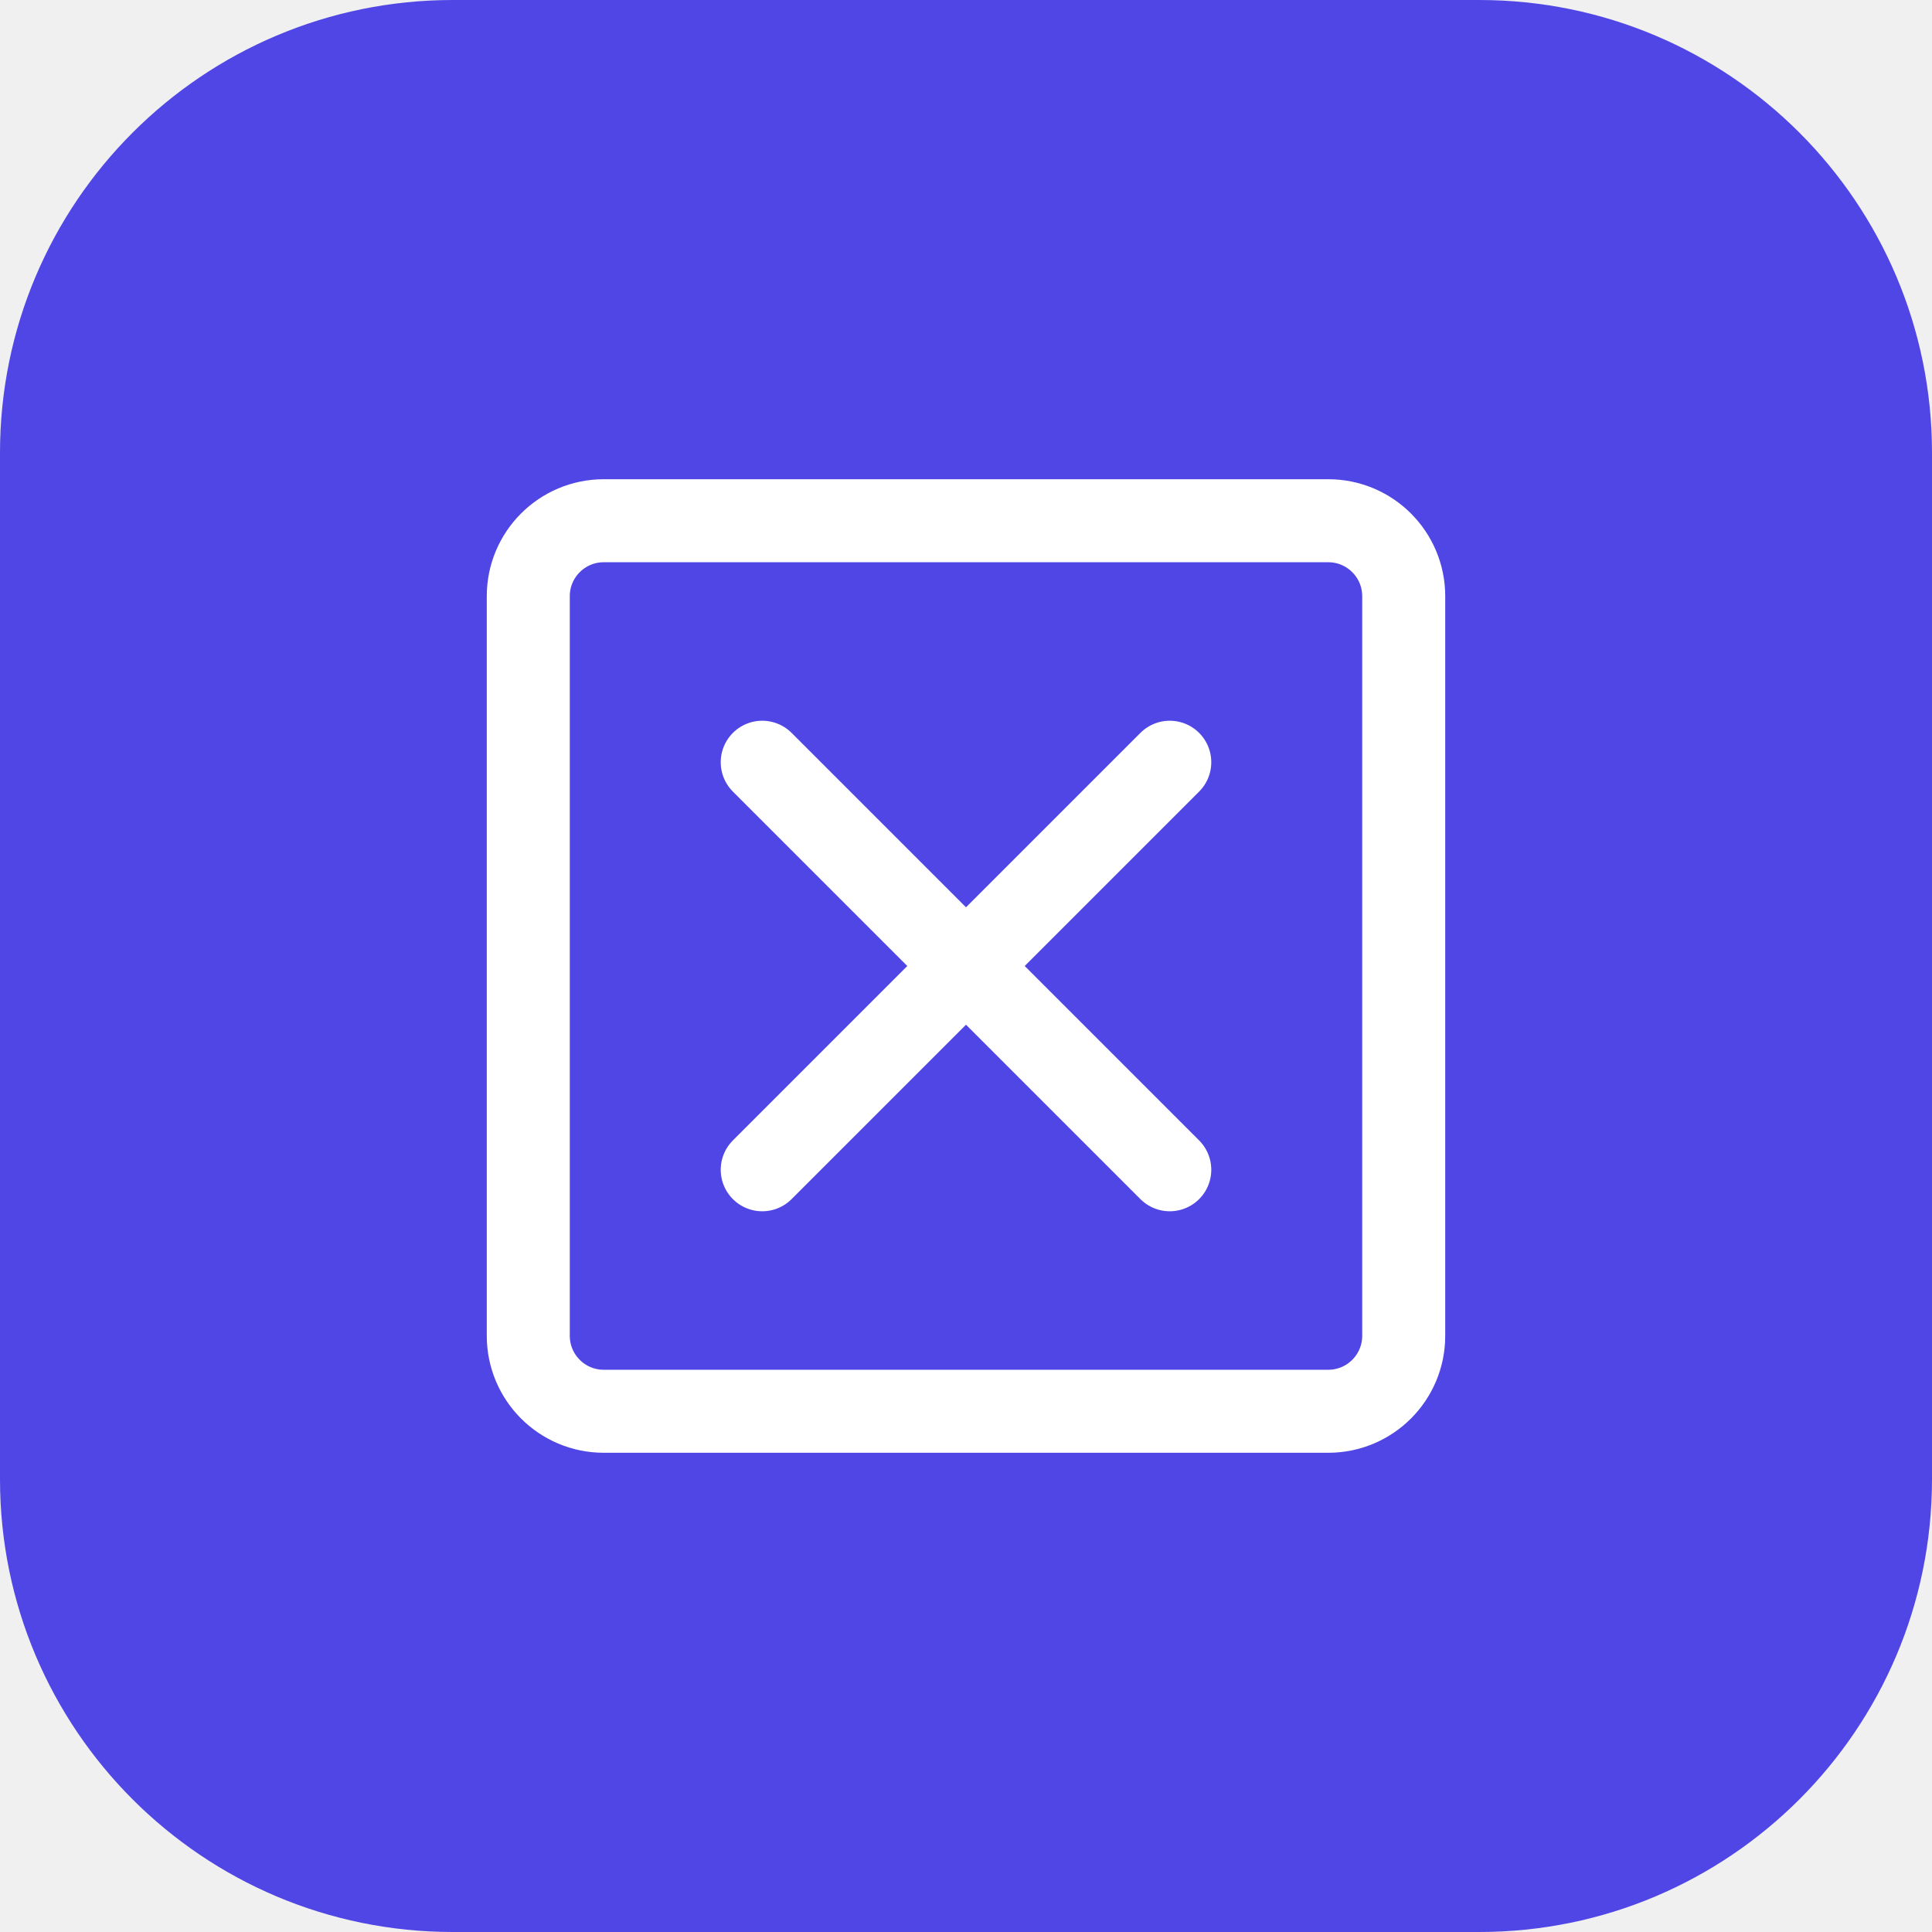
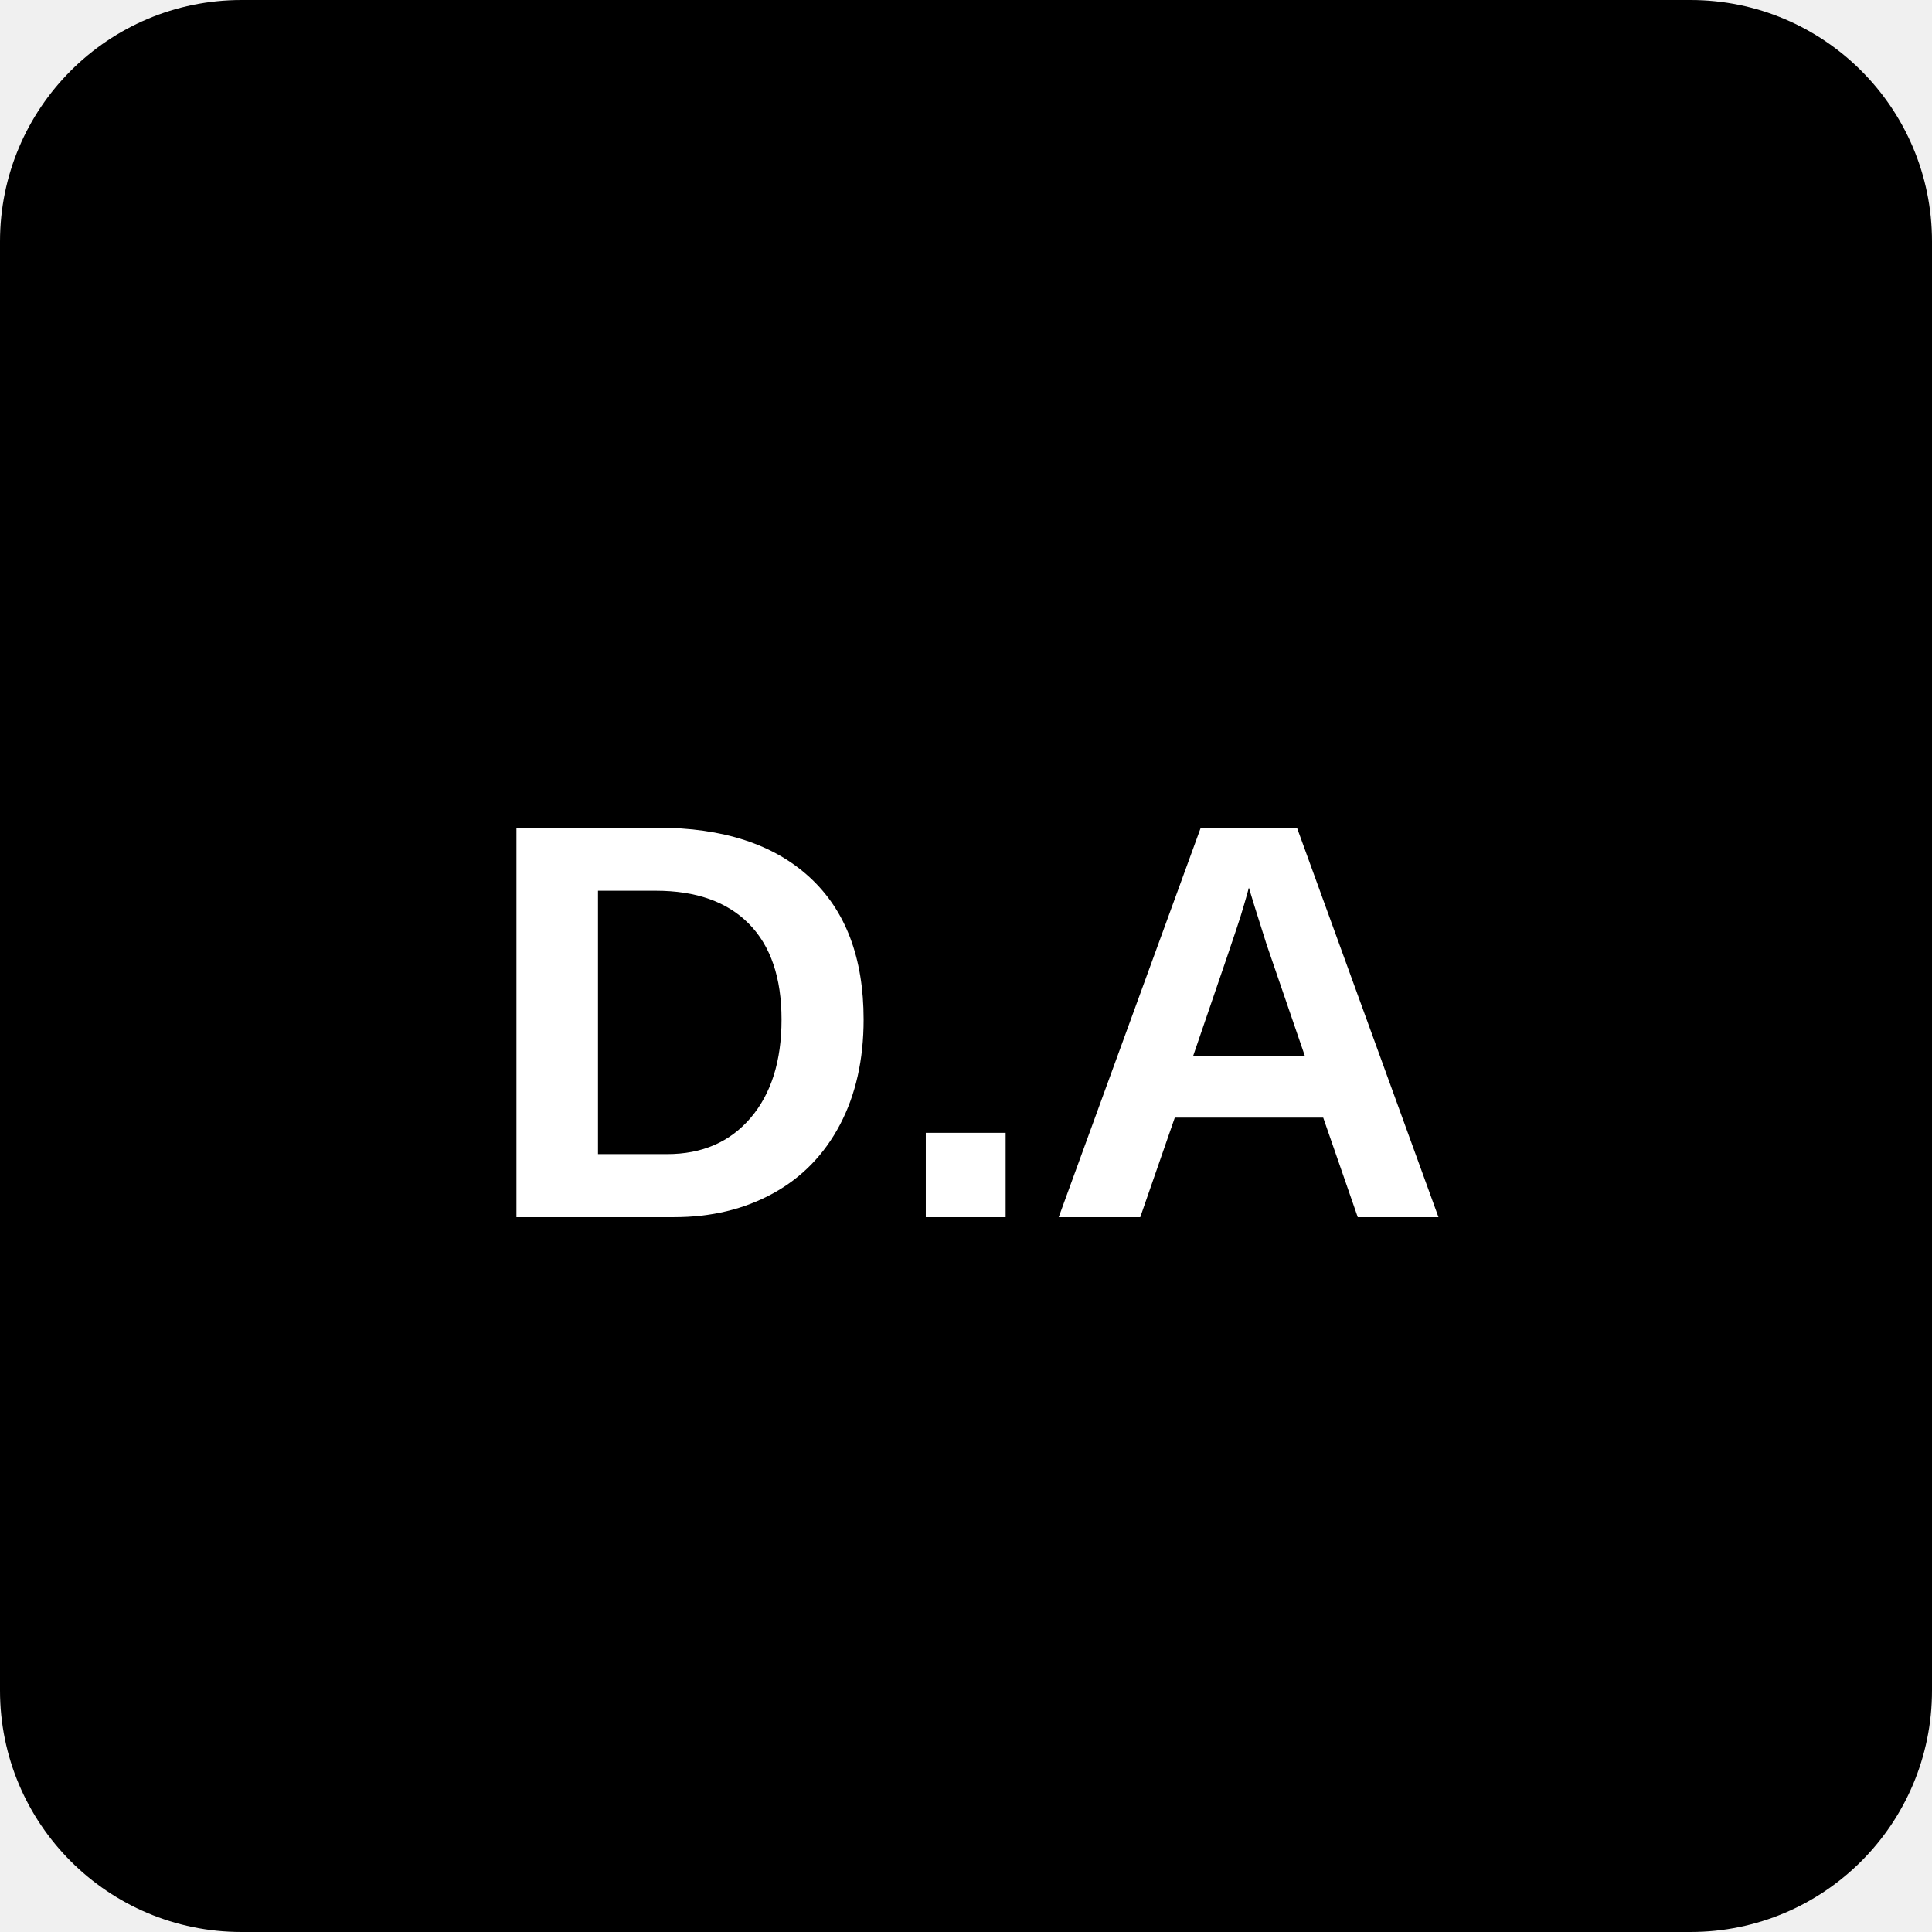
- <svg xmlns="http://www.w3.org/2000/svg" width="512" height="512" viewBox="0 0 512 512" fill="none">
-   <rect width="512" height="512" rx="120" fill="#4F46E5" />
-   <path d="M352 138H160C148.954 138 140 146.954 140 158V354C140 365.046 148.954 374 160 374H352C363.046 374 372 365.046 372 354V158C372 146.954 363.046 138 352 138Z" stroke="white" stroke-width="22" stroke-linecap="round" stroke-linejoin="round" />
-   <path d="M202 202L310 310" stroke="white" stroke-width="22" stroke-linecap="round" stroke-linejoin="round" />
-   <path d="M310 202L202 310" stroke="white" stroke-width="22" stroke-linecap="round" stroke-linejoin="round" />
+ <svg xmlns="http://www.w3.org/2000/svg" width="512" height="512" viewBox="0 0 512 512">
+   <rect width="512" height="512" rx="64" fill="#000000" />
+   <text x="256" y="280" font-family="Arial, sans-serif" font-size="150" fill="white" text-anchor="middle" dominant-baseline="middle" font-weight="bold">D.A</text>
</svg>
